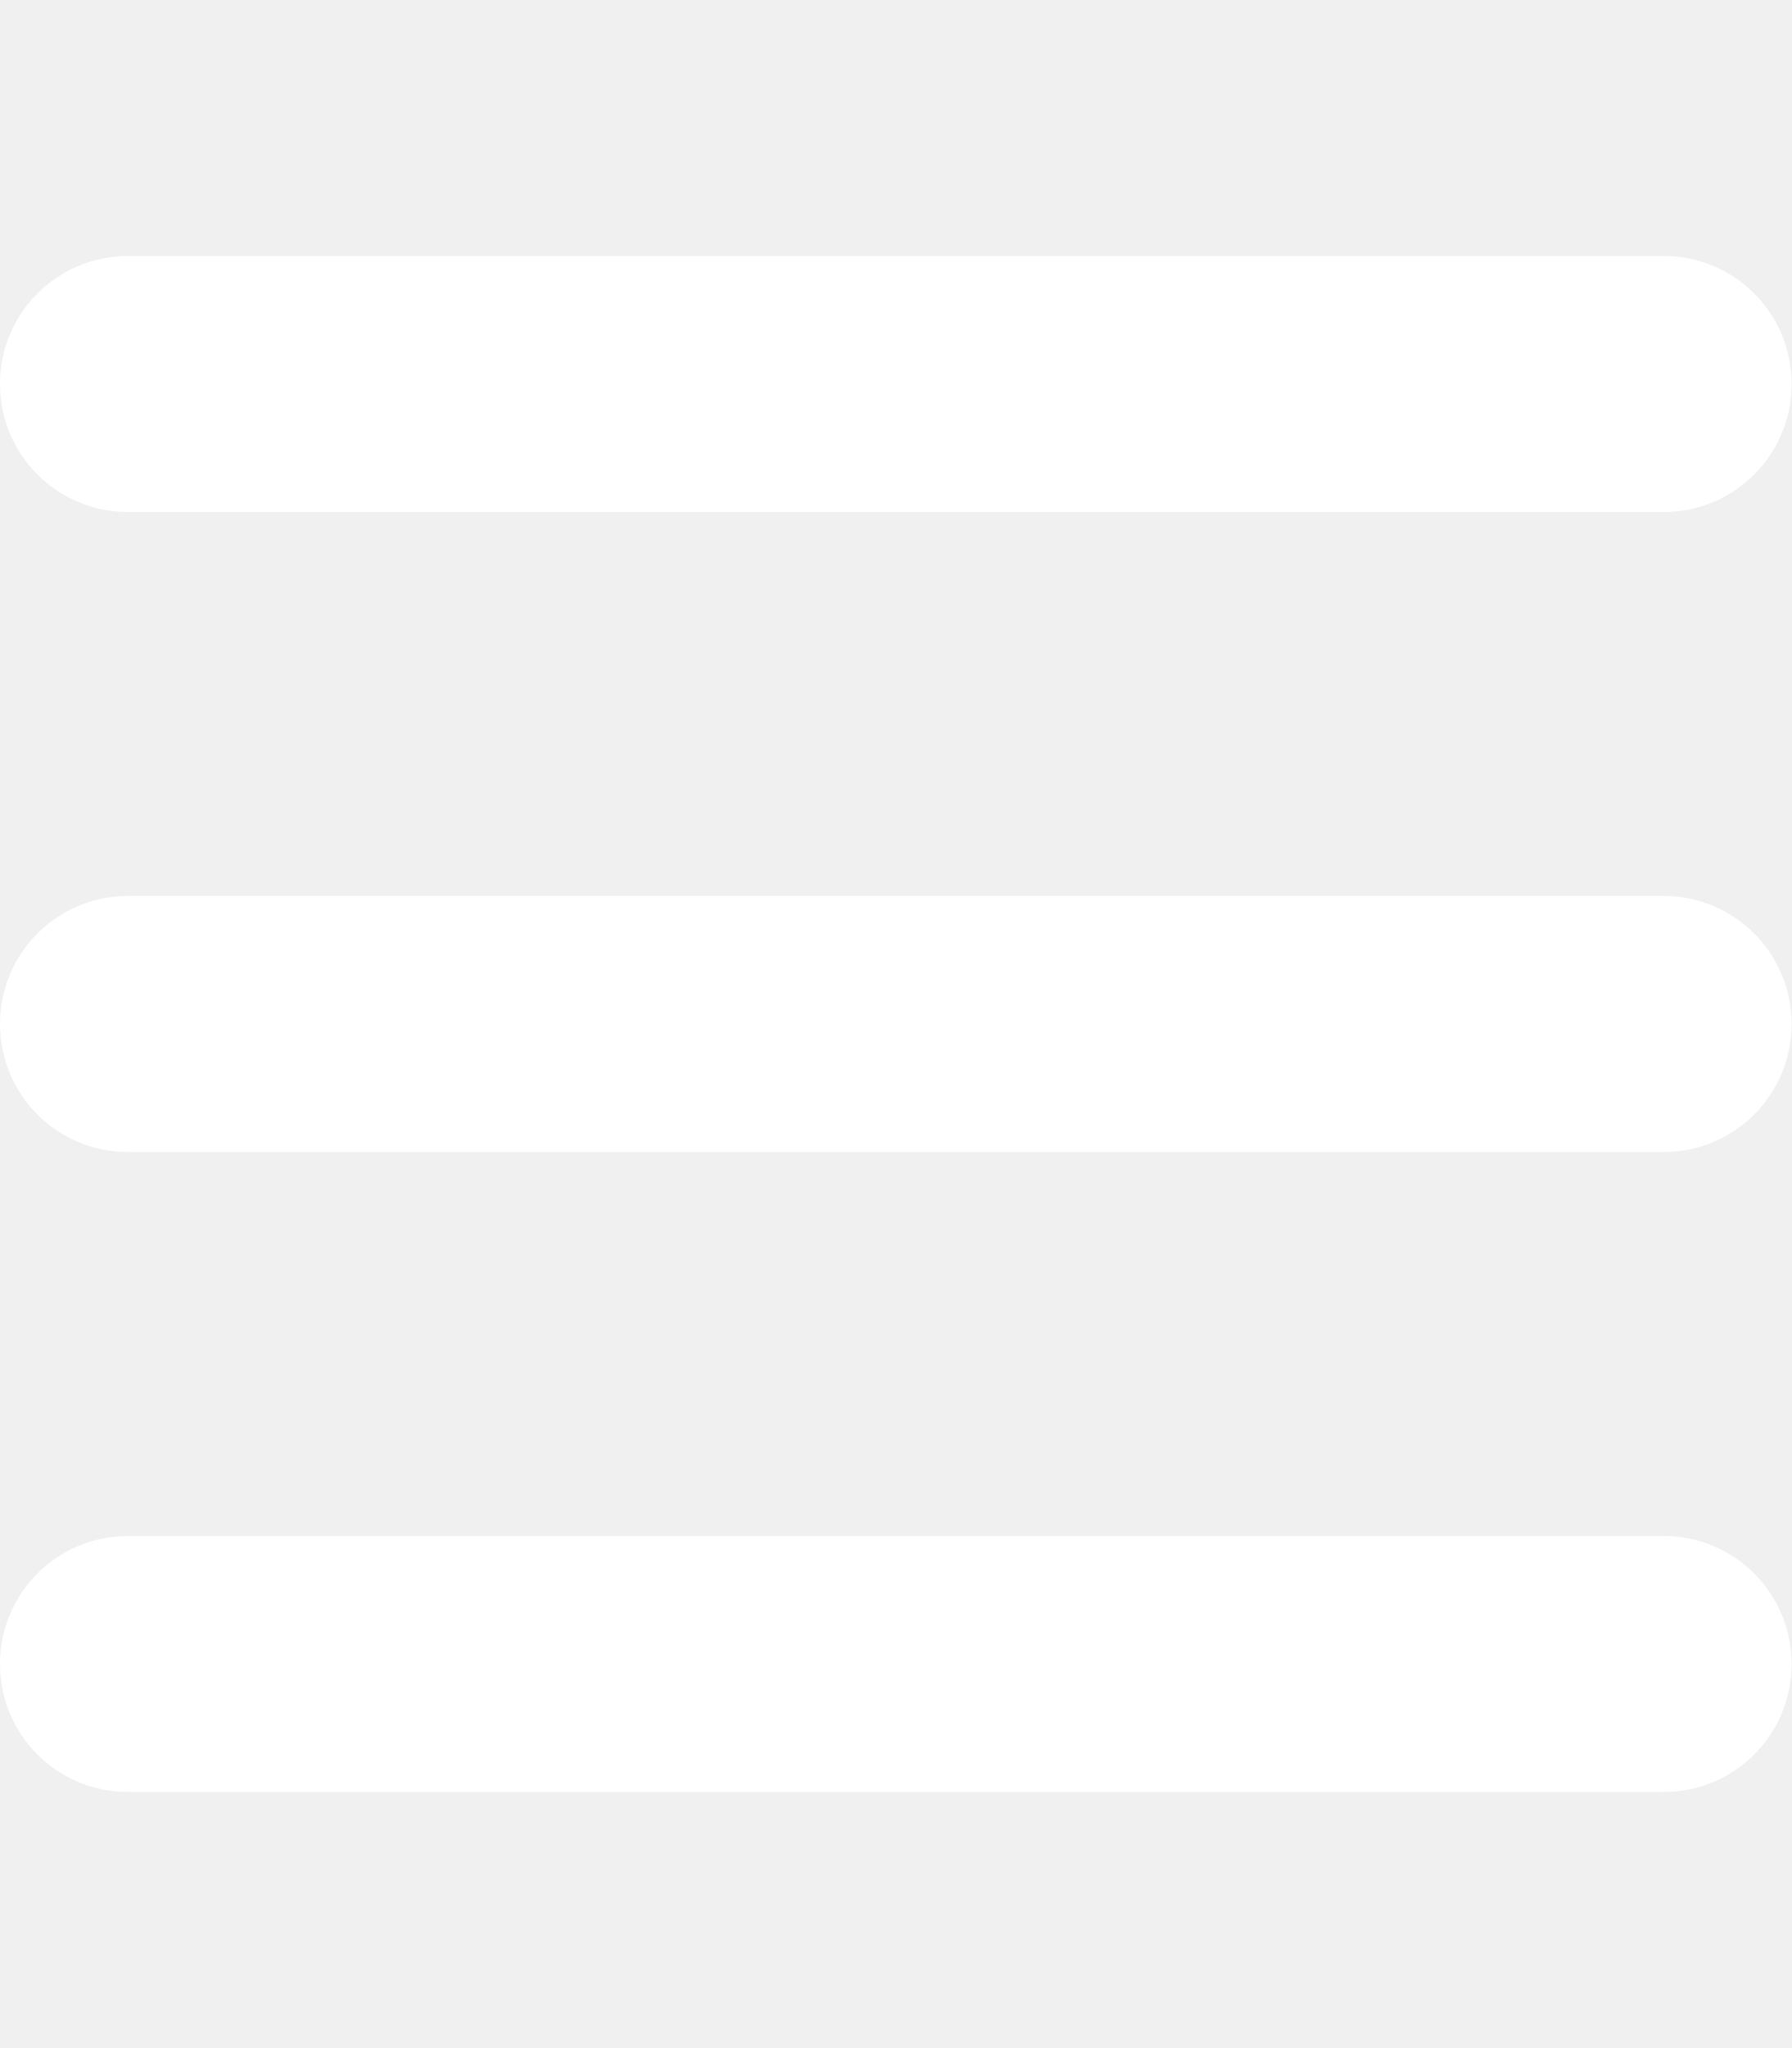
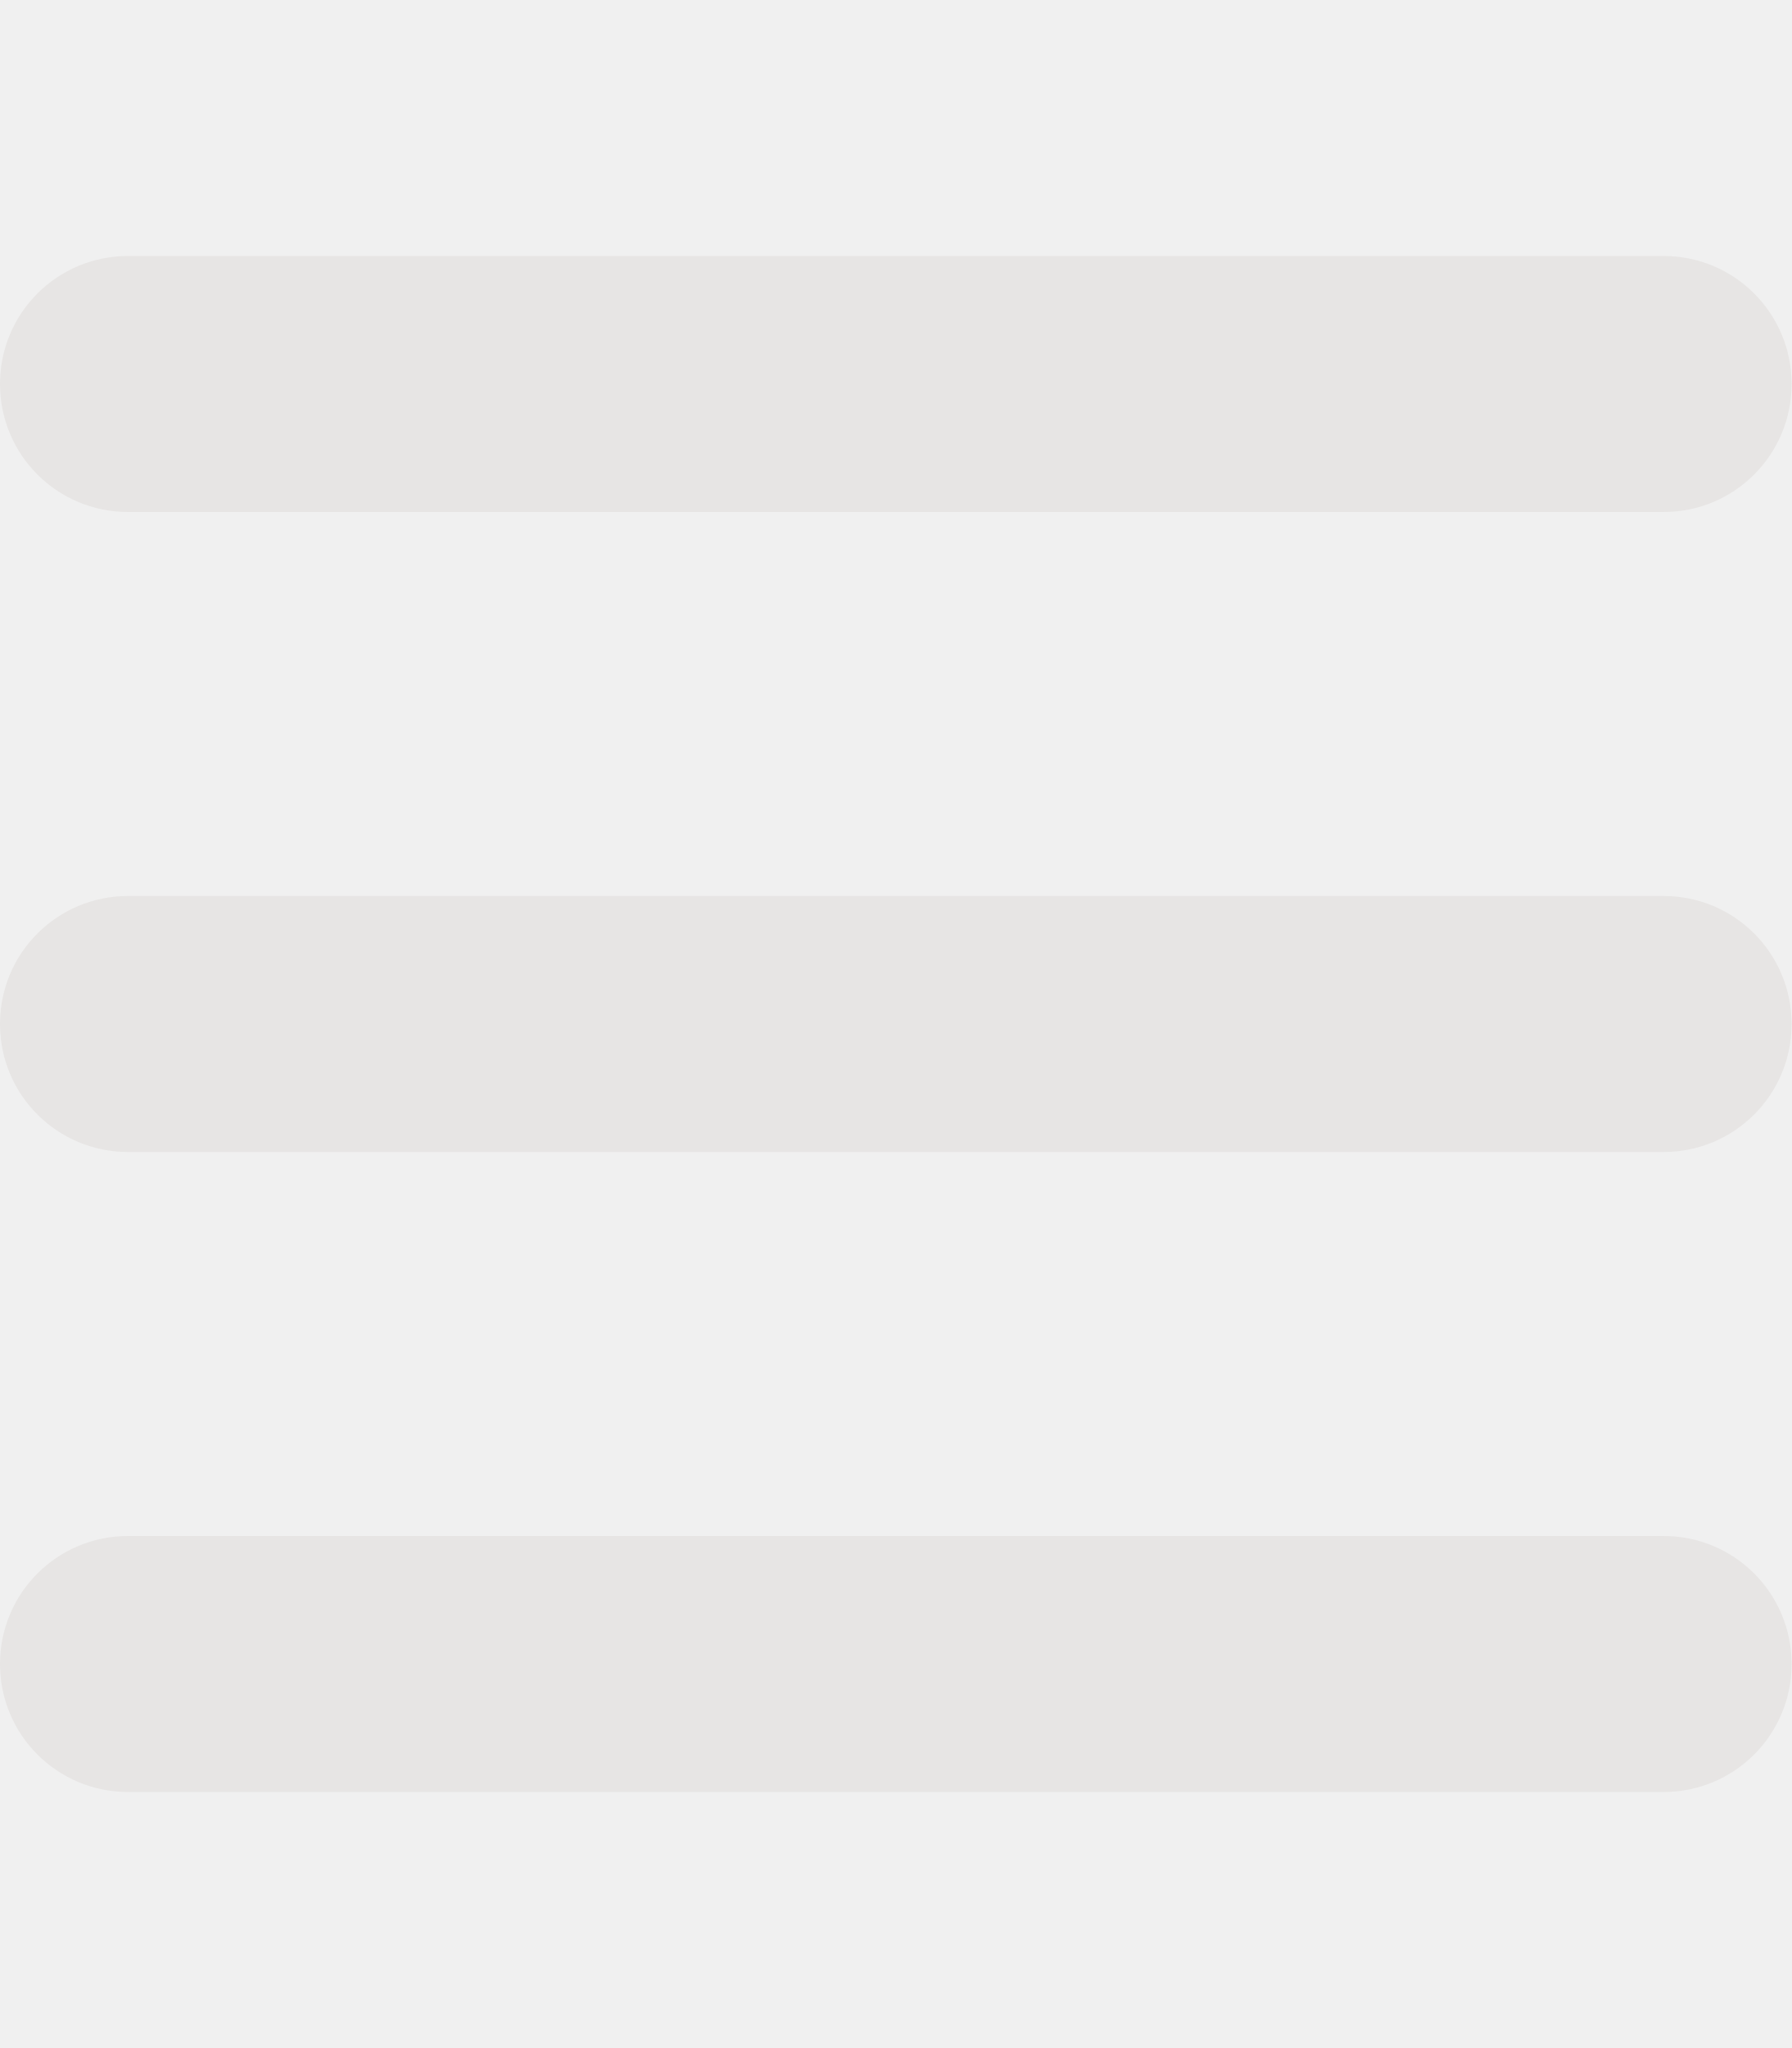
<svg xmlns="http://www.w3.org/2000/svg" viewBox="0 0 448 512">
-   <path fill="#FFFFFF" d="M0 96C0 78.3 14.3 64 32 64l384 0c17.7 0 32 14.3 32 32s-14.3 32-32 32L32 128C14.3 128 0 113.7 0 96zM0 256c0-17.7 14.3-32 32-32l384 0c17.7 0 32 14.3 32 32s-14.3 32-32 32L32 288c-17.7 0-32-14.3-32-32zM448 416c0 17.7-14.3 32-32 32L32 448c-17.7 0-32-14.3-32-32s14.3-32 32-32l384 0c17.7 0 32 14.3 32 32z" />
+   <path fill="#E7E5E4" d="M0 96C0 78.3 14.3 64 32 64l384 0c17.7 0 32 14.3 32 32s-14.3 32-32 32L32 128C14.3 128 0 113.7 0 96zM0 256c0-17.7 14.3-32 32-32l384 0c17.7 0 32 14.3 32 32s-14.3 32-32 32L32 288c-17.7 0-32-14.3-32-32zM448 416c0 17.7-14.3 32-32 32L32 448c-17.7 0-32-14.3-32-32s14.3-32 32-32l384 0c17.7 0 32 14.3 32 32z" />
</svg>
